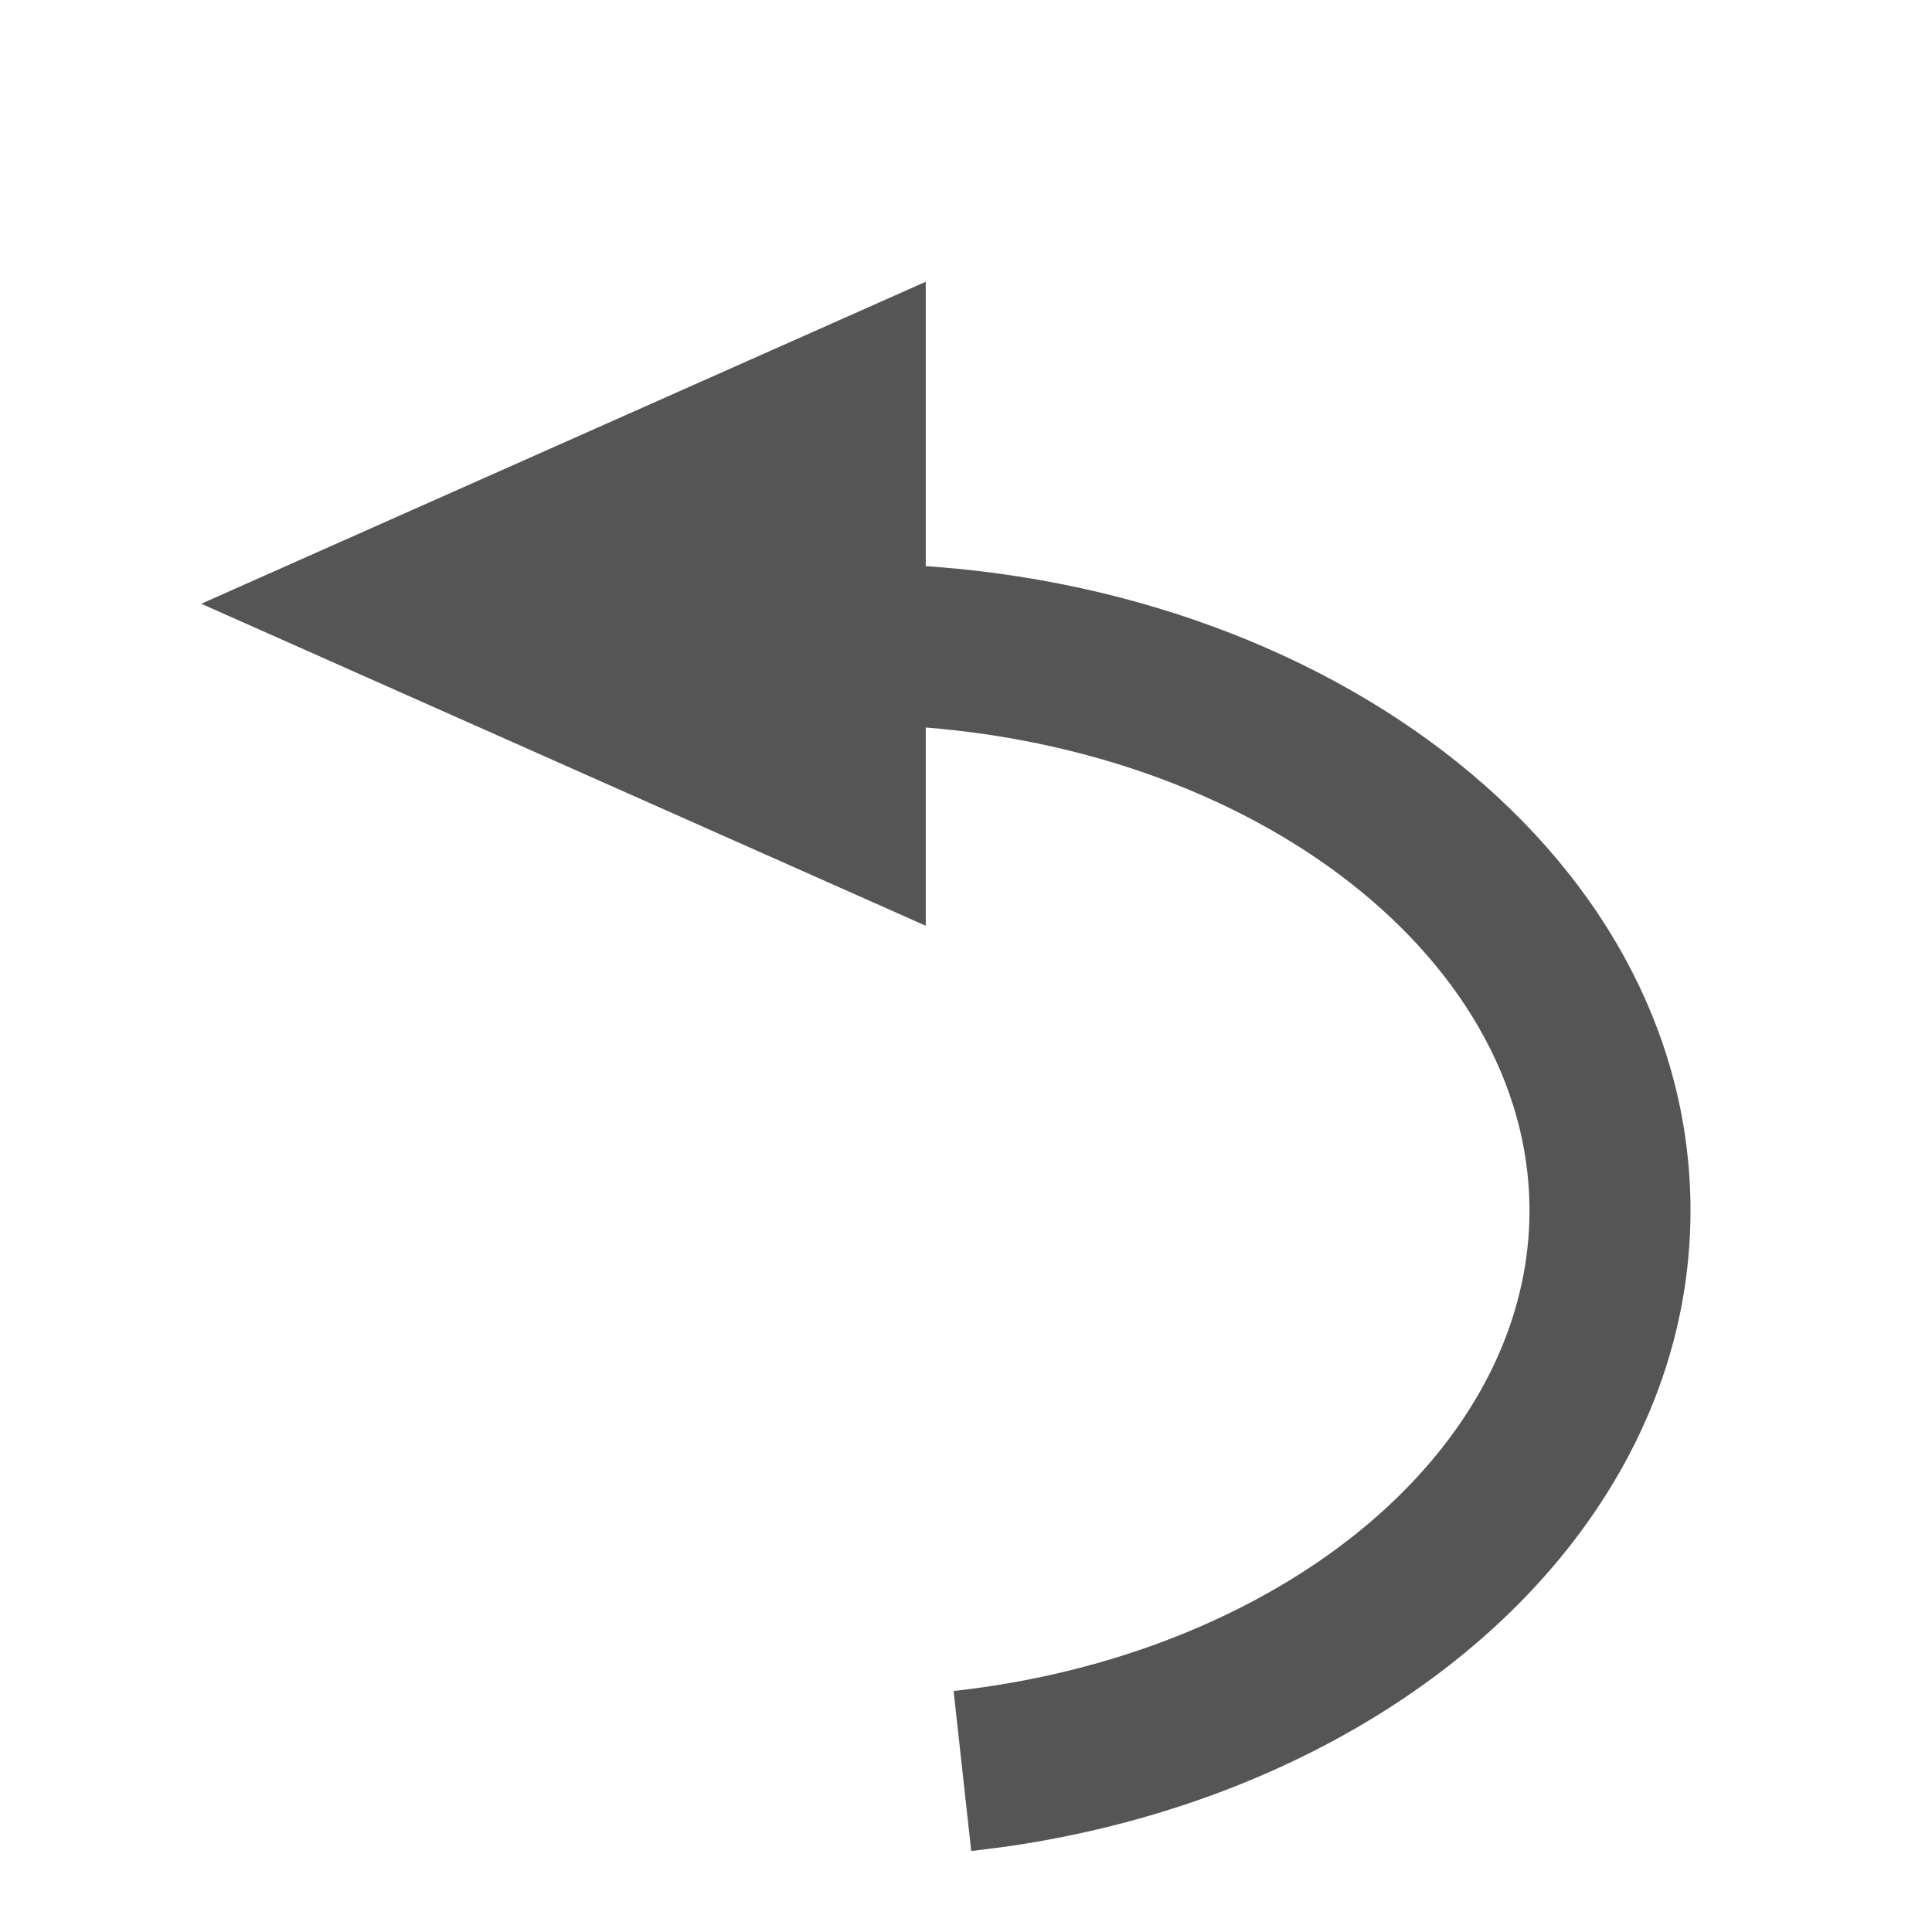
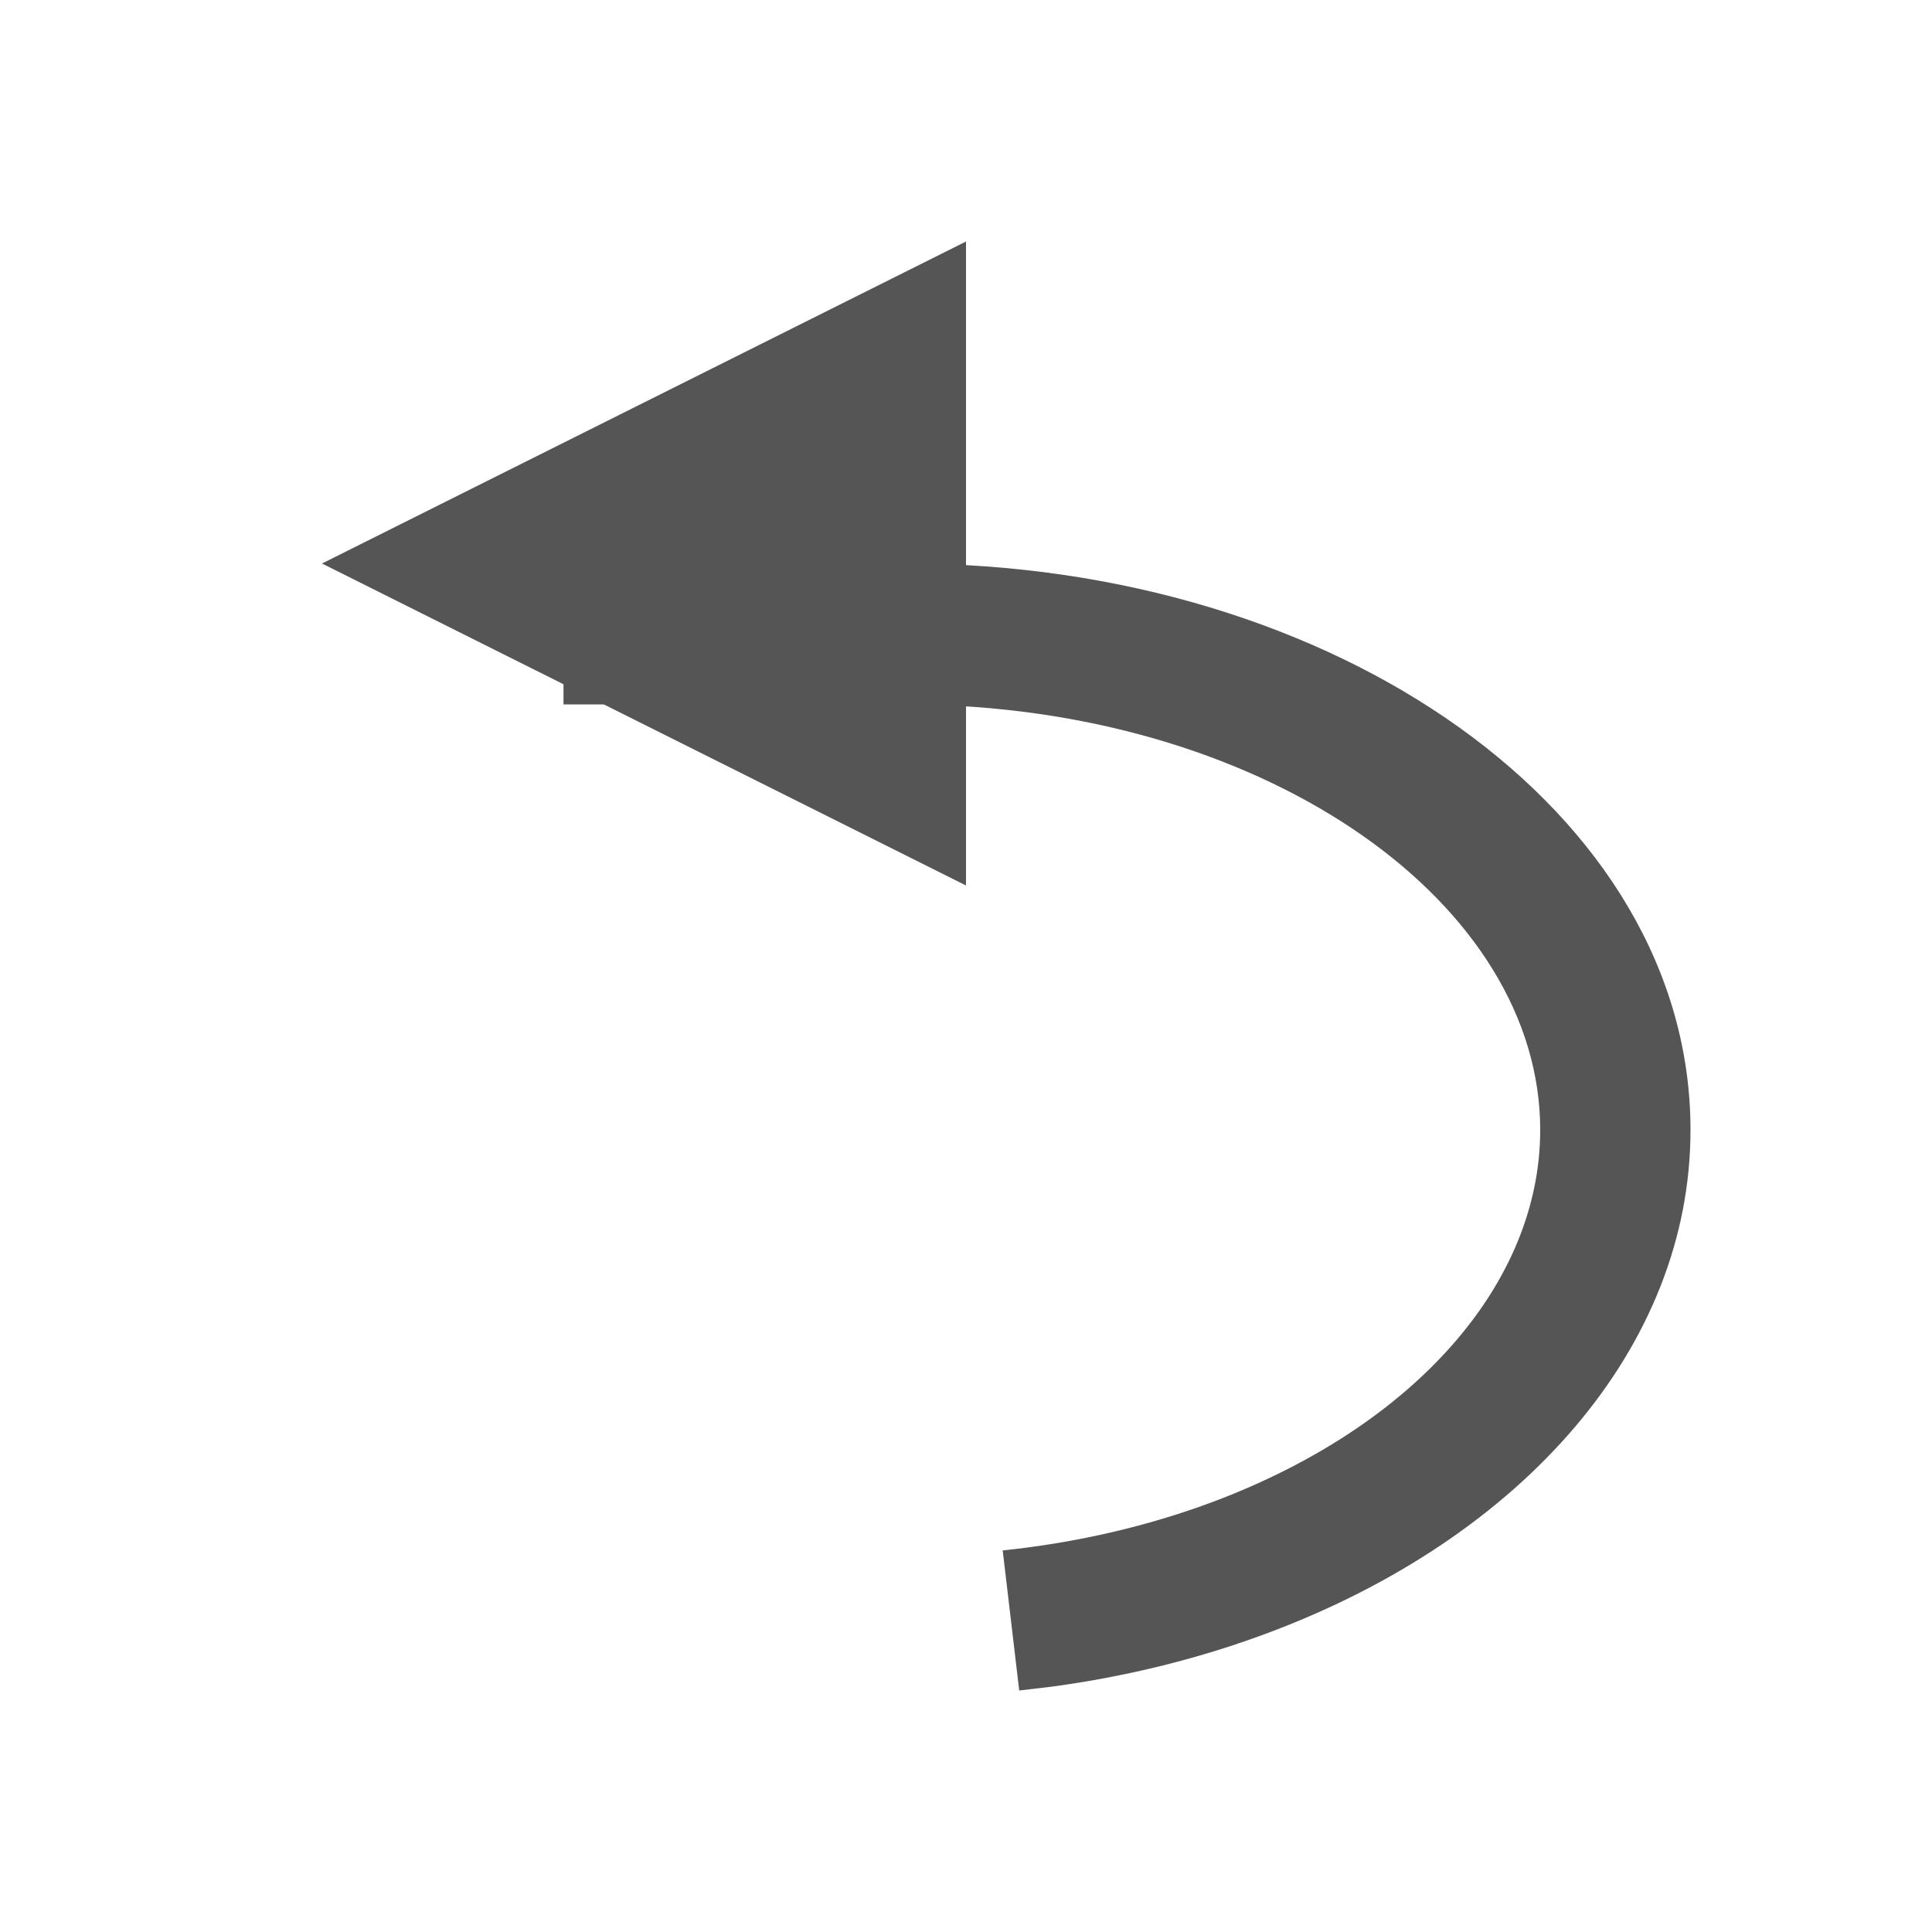
<svg xmlns="http://www.w3.org/2000/svg" width="24px" height="24px" viewBox="0 0 24 24" version="1.1">
  <g id="sub-nav/sub-nav-復原" stroke="none" stroke-width="1" fill="none" fill-rule="evenodd">
-     <g id="復原" transform="translate(2, 3)" fill="#555555">
-       <path d="M8.56,4 C14.273,4.002 19,7.525 19,12.038 C19,15.111 16.781,17.816 13.385,19.174 C12.48,19.536 11.509,19.794 10.5,19.939 L10.065,19.994 L9.846,18.006 C10.833,17.897 11.777,17.663 12.642,17.317 C15.336,16.24 17,14.211 17,12.038 C17,8.843 13.422,6.113 8.841,6.003 L8.559,6 L4,6 L4,4 L8.56,4 Z" id="路徑" fill-rule="nonzero" />
-       <polygon id="三角形" transform="translate(5, 4.5) rotate(-90) translate(-5, -4.5) " points="5 0 9 9 1 9" />
+     <g id="復原" transform="translate(4, 3)" fill="#555555">
+       <path d="M7.256,4 C12.588,4.001 17,7.085 17,11.036 C17,13.726 14.929,16.094 11.759,17.282 C10.914,17.599 10.009,17.825 9.067,17.952 L8.661,18 L8.456,16.26 C9.377,16.164 10.258,15.959 11.066,15.657 C13.58,14.714 15.133,12.938 15.133,11.036 C15.133,8.24 11.794,5.849 7.518,5.754 L7.255,5.751 L3,5.751 L3,4 L7.256,4 Z" id="路徑" fill-rule="nonzero" />
+       <polygon id="三角形" transform="translate(4, 4) rotate(-90) translate(-4, -4) " points="4 0 8 8 0 8" />
    </g>
  </g>
</svg>
